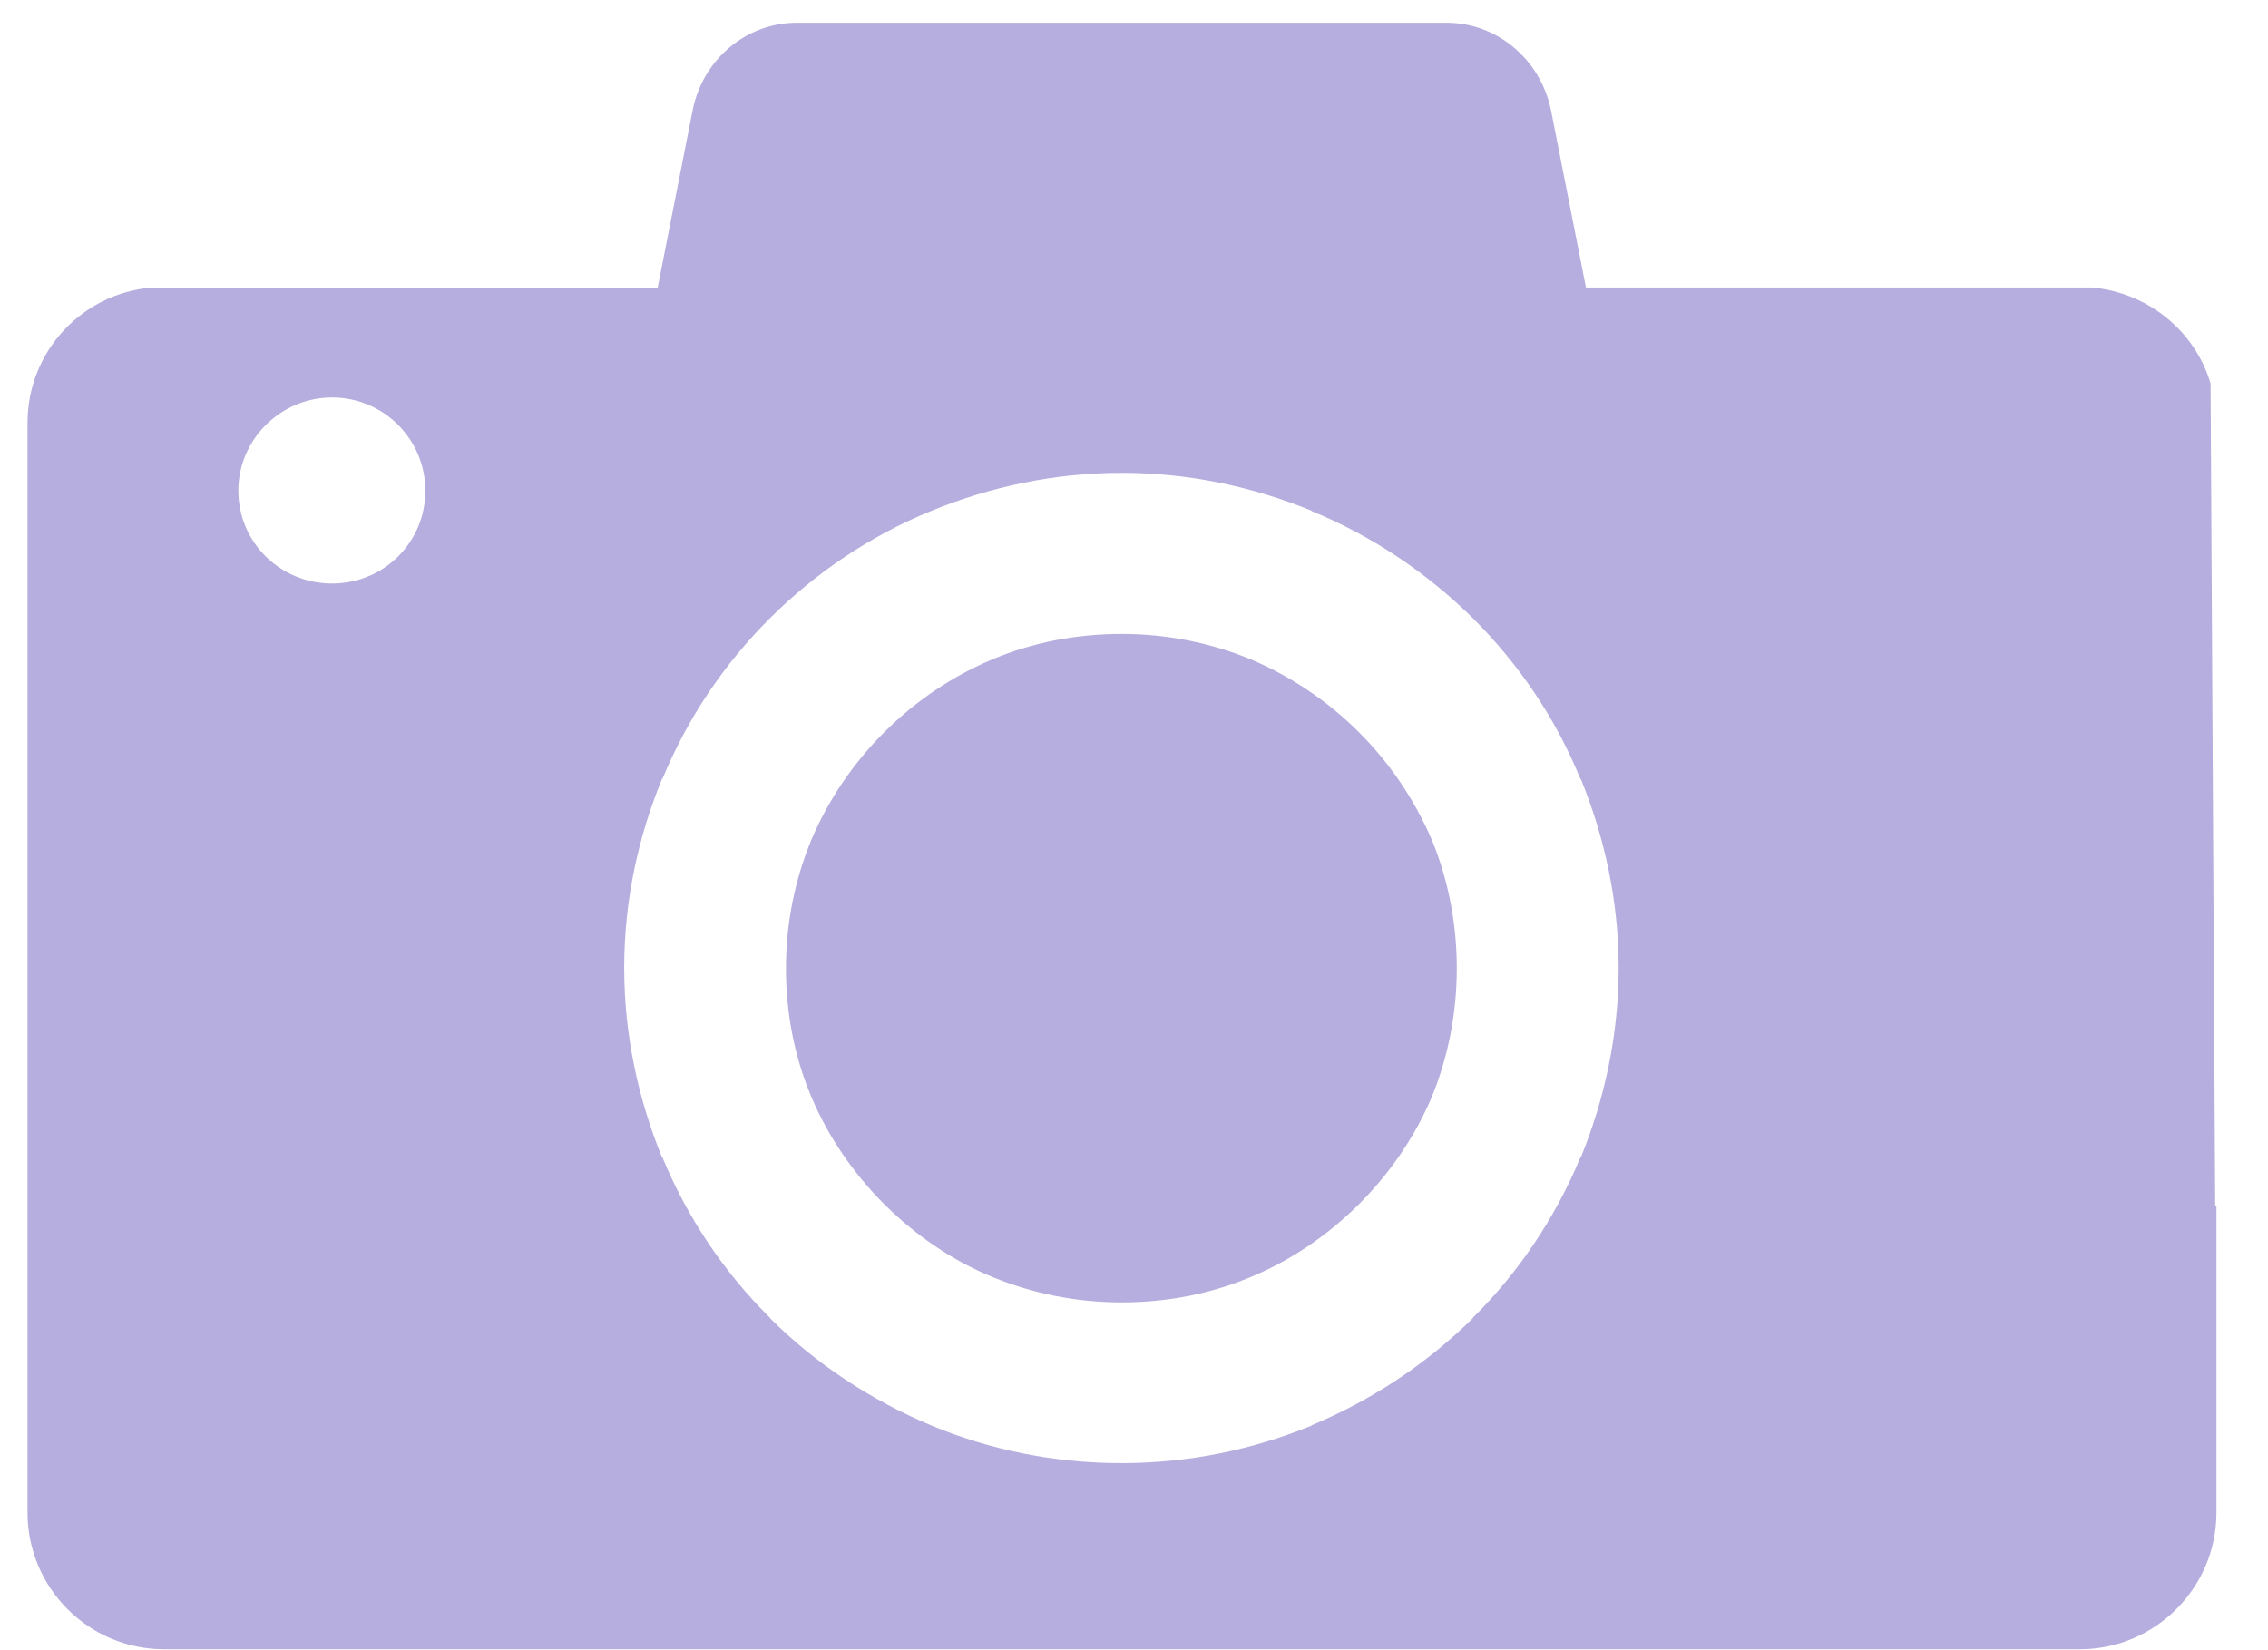
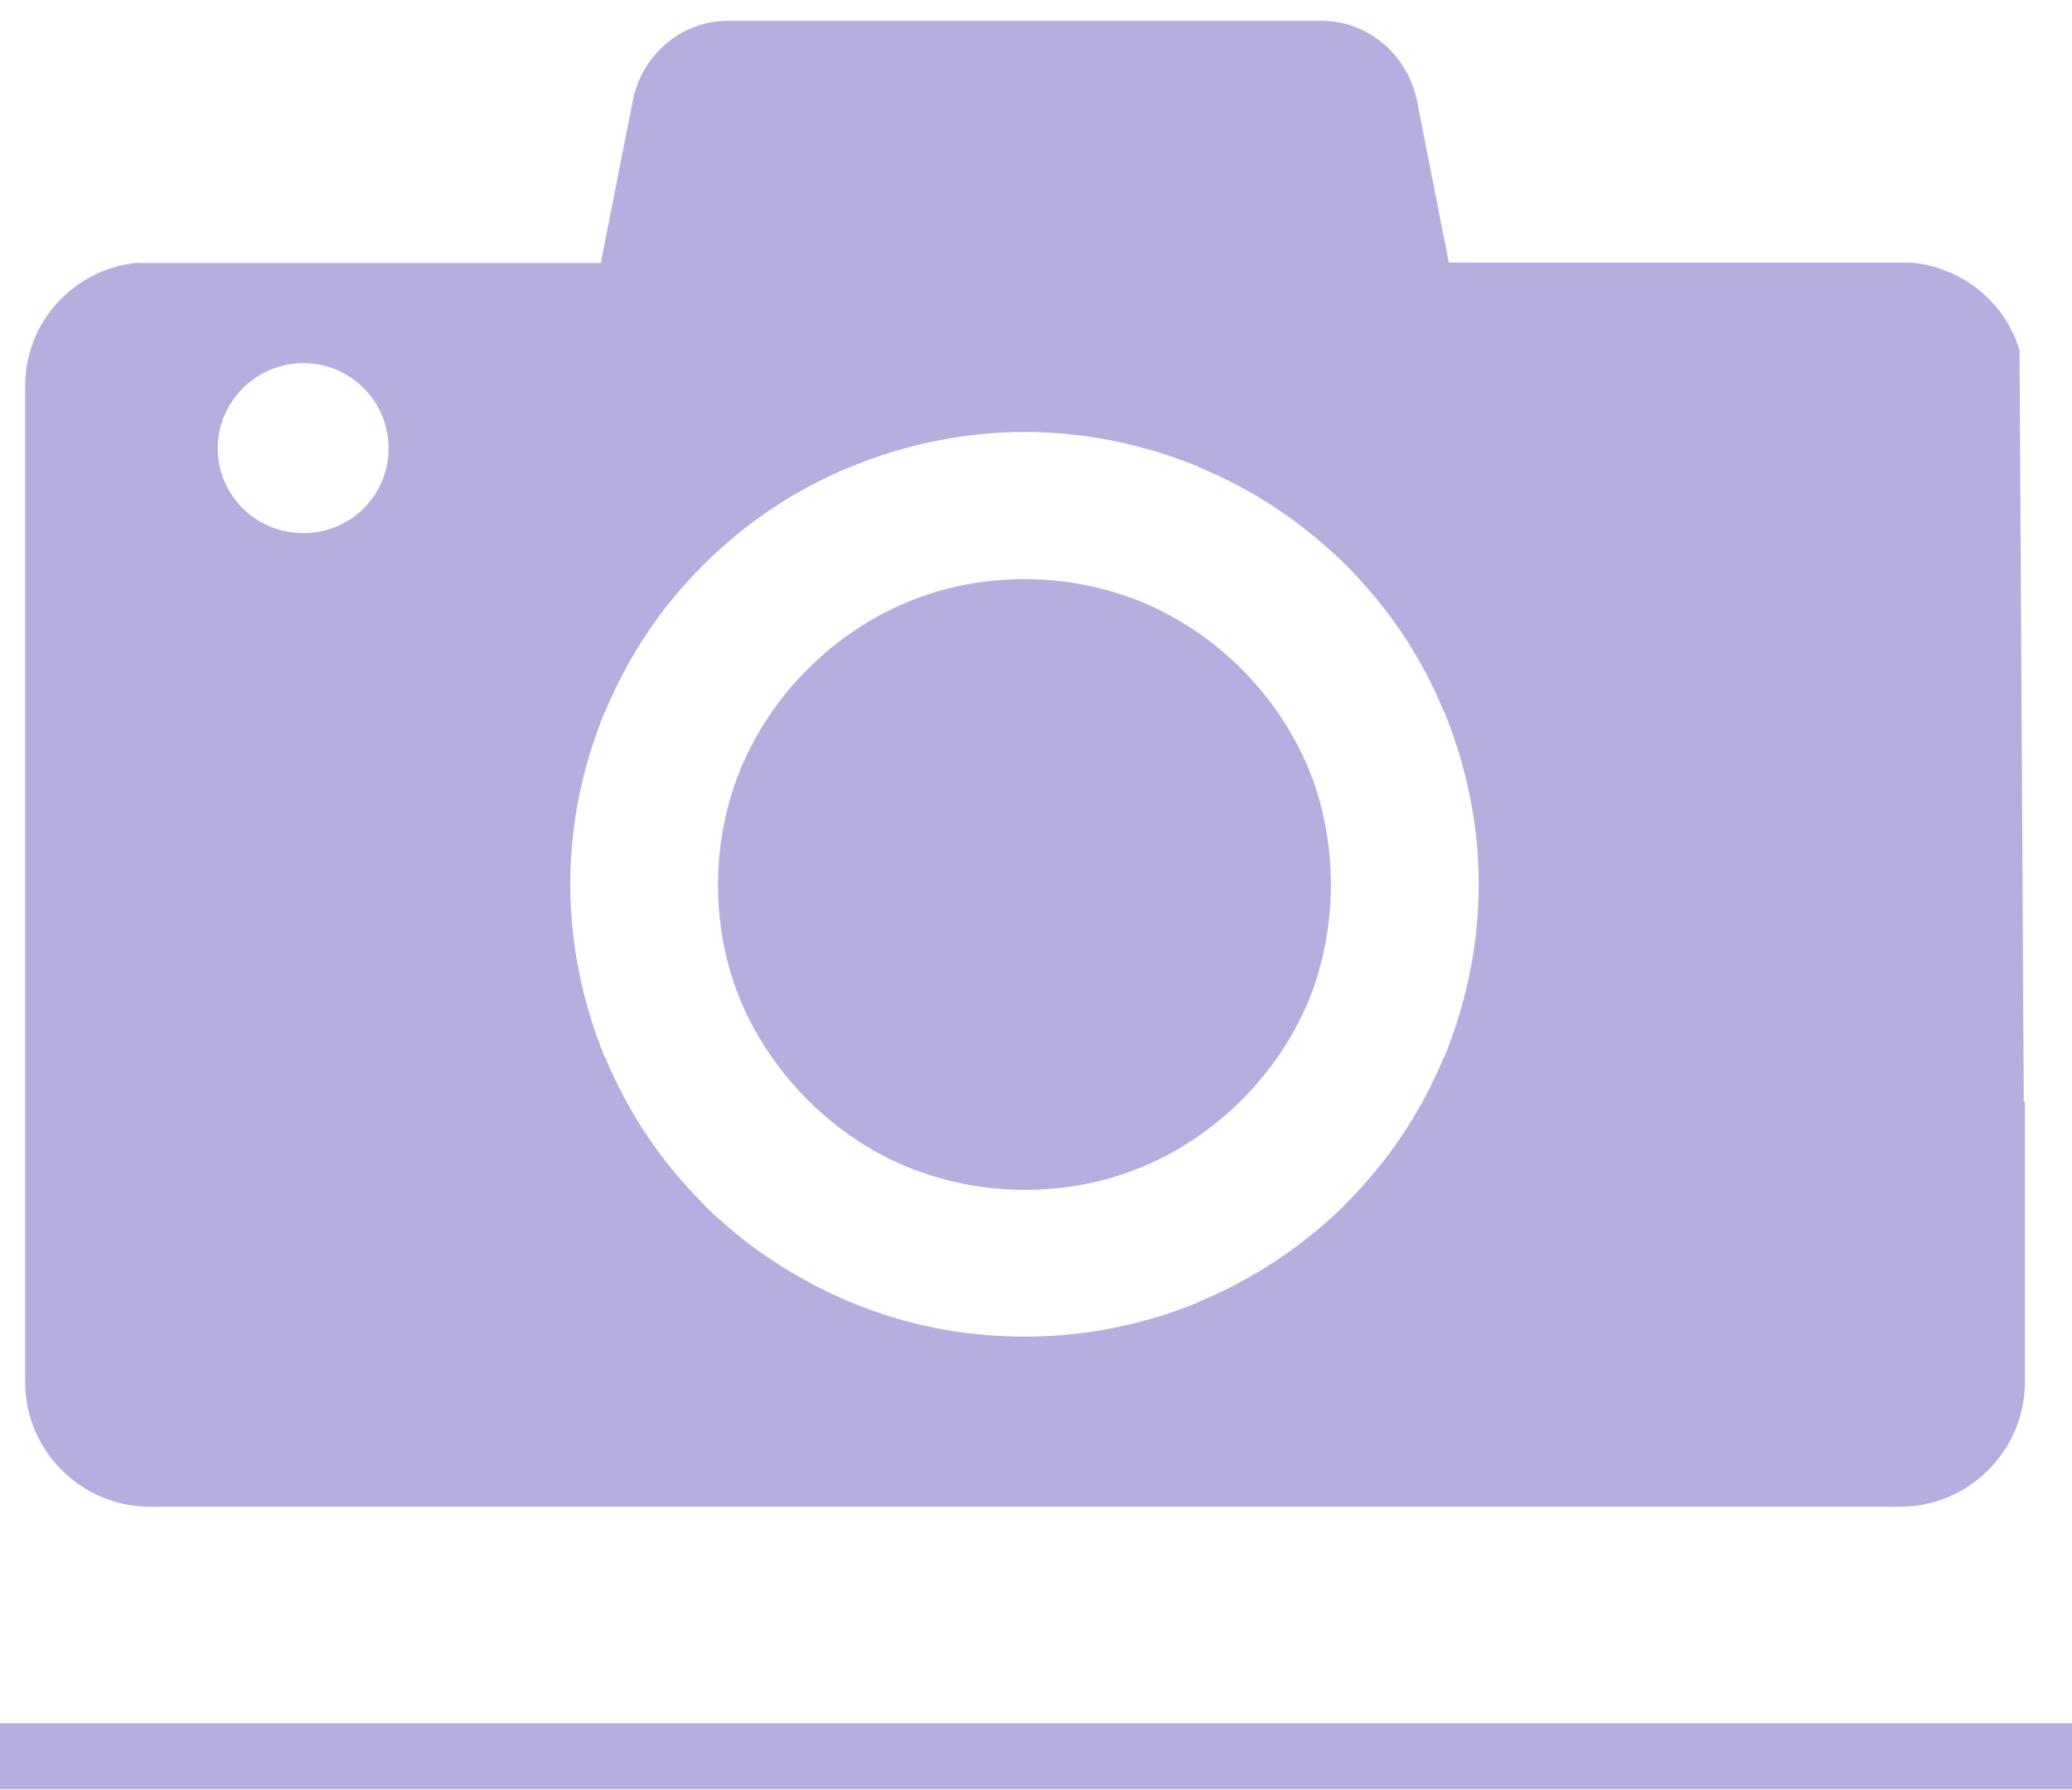
- <svg xmlns="http://www.w3.org/2000/svg" width="22" height="16" viewBox="0 0 22 16" fill="none">
+ <svg xmlns="http://www.w3.org/2000/svg" width="22" height="19" viewBox="0 0 22 19" fill="none">
+   <line x1="3.0598e-08" y1="18.65" x2="22" y2="18.65" stroke="#B5AEDE" stroke-width="0.7" />
  <path fill-rule="evenodd" clip-rule="evenodd" d="M1.473 2.789C0.793 2.847 0.267 3.413 0.267 4.102V14.675C0.267 15.403 0.859 16 1.593 16H20.174C20.905 16 21.5 15.403 21.5 14.675V11.695L20.553 12.177L19.358 9.832L21.444 8.756V6.354L19.953 6.432L19.803 3.809L21.442 3.717C21.291 3.213 20.839 2.839 20.294 2.789H15.384L15.043 1.06C14.939 0.575 14.522 0.221 14.031 0.221H10.868H7.729C7.238 0.221 6.82 0.575 6.72 1.064L6.379 2.793H1.473V2.789ZM10.88 4.587C11.533 4.587 12.155 4.722 12.728 4.957H12.72C13.312 5.199 13.841 5.558 14.286 5.996C14.734 6.443 15.09 6.967 15.33 7.556H15.334C15.566 8.126 15.701 8.742 15.701 9.389C15.701 10.04 15.566 10.659 15.334 11.229H15.33C15.086 11.815 14.73 12.346 14.286 12.785V12.789C13.841 13.228 13.312 13.582 12.72 13.828H12.728C12.155 14.063 11.533 14.194 10.88 14.194C10.23 14.194 9.604 14.067 9.032 13.828C8.444 13.582 7.91 13.228 7.47 12.789V12.785C7.025 12.346 6.669 11.815 6.426 11.229H6.422C6.19 10.659 6.055 10.04 6.055 9.389C6.055 8.738 6.19 8.122 6.422 7.556H6.426C6.669 6.967 7.025 6.439 7.47 5.996C7.91 5.558 8.444 5.196 9.032 4.957C9.604 4.722 10.23 4.587 10.88 4.587ZM3.221 3.856C3.723 3.856 4.126 4.264 4.126 4.76C4.126 5.261 3.723 5.661 3.221 5.661C2.718 5.661 2.312 5.261 2.312 4.76C2.312 4.264 2.722 3.856 3.221 3.856ZM13.18 7.102C12.879 6.801 12.519 6.559 12.125 6.393C11.746 6.239 11.328 6.15 10.88 6.15C10.435 6.15 10.014 6.235 9.635 6.393C9.237 6.559 8.881 6.801 8.579 7.102C8.278 7.402 8.034 7.76 7.868 8.153C7.713 8.53 7.624 8.95 7.624 9.393C7.624 9.839 7.709 10.255 7.868 10.636C8.034 11.029 8.278 11.383 8.579 11.684C8.881 11.984 9.237 12.23 9.635 12.392C10.014 12.546 10.431 12.635 10.88 12.635C11.328 12.635 11.746 12.55 12.125 12.392C12.519 12.23 12.879 11.984 13.18 11.684C13.482 11.383 13.725 11.029 13.891 10.636C14.046 10.255 14.131 9.835 14.131 9.393C14.131 8.954 14.046 8.53 13.891 8.153C13.725 7.764 13.482 7.402 13.18 7.102Z" fill="#B5AEDE" />
  <path d="M18.501 3.407L21.443 3.716L21.488 11.706L18.501 14.941V3.407Z" fill="#B5AEDE" />
</svg>
